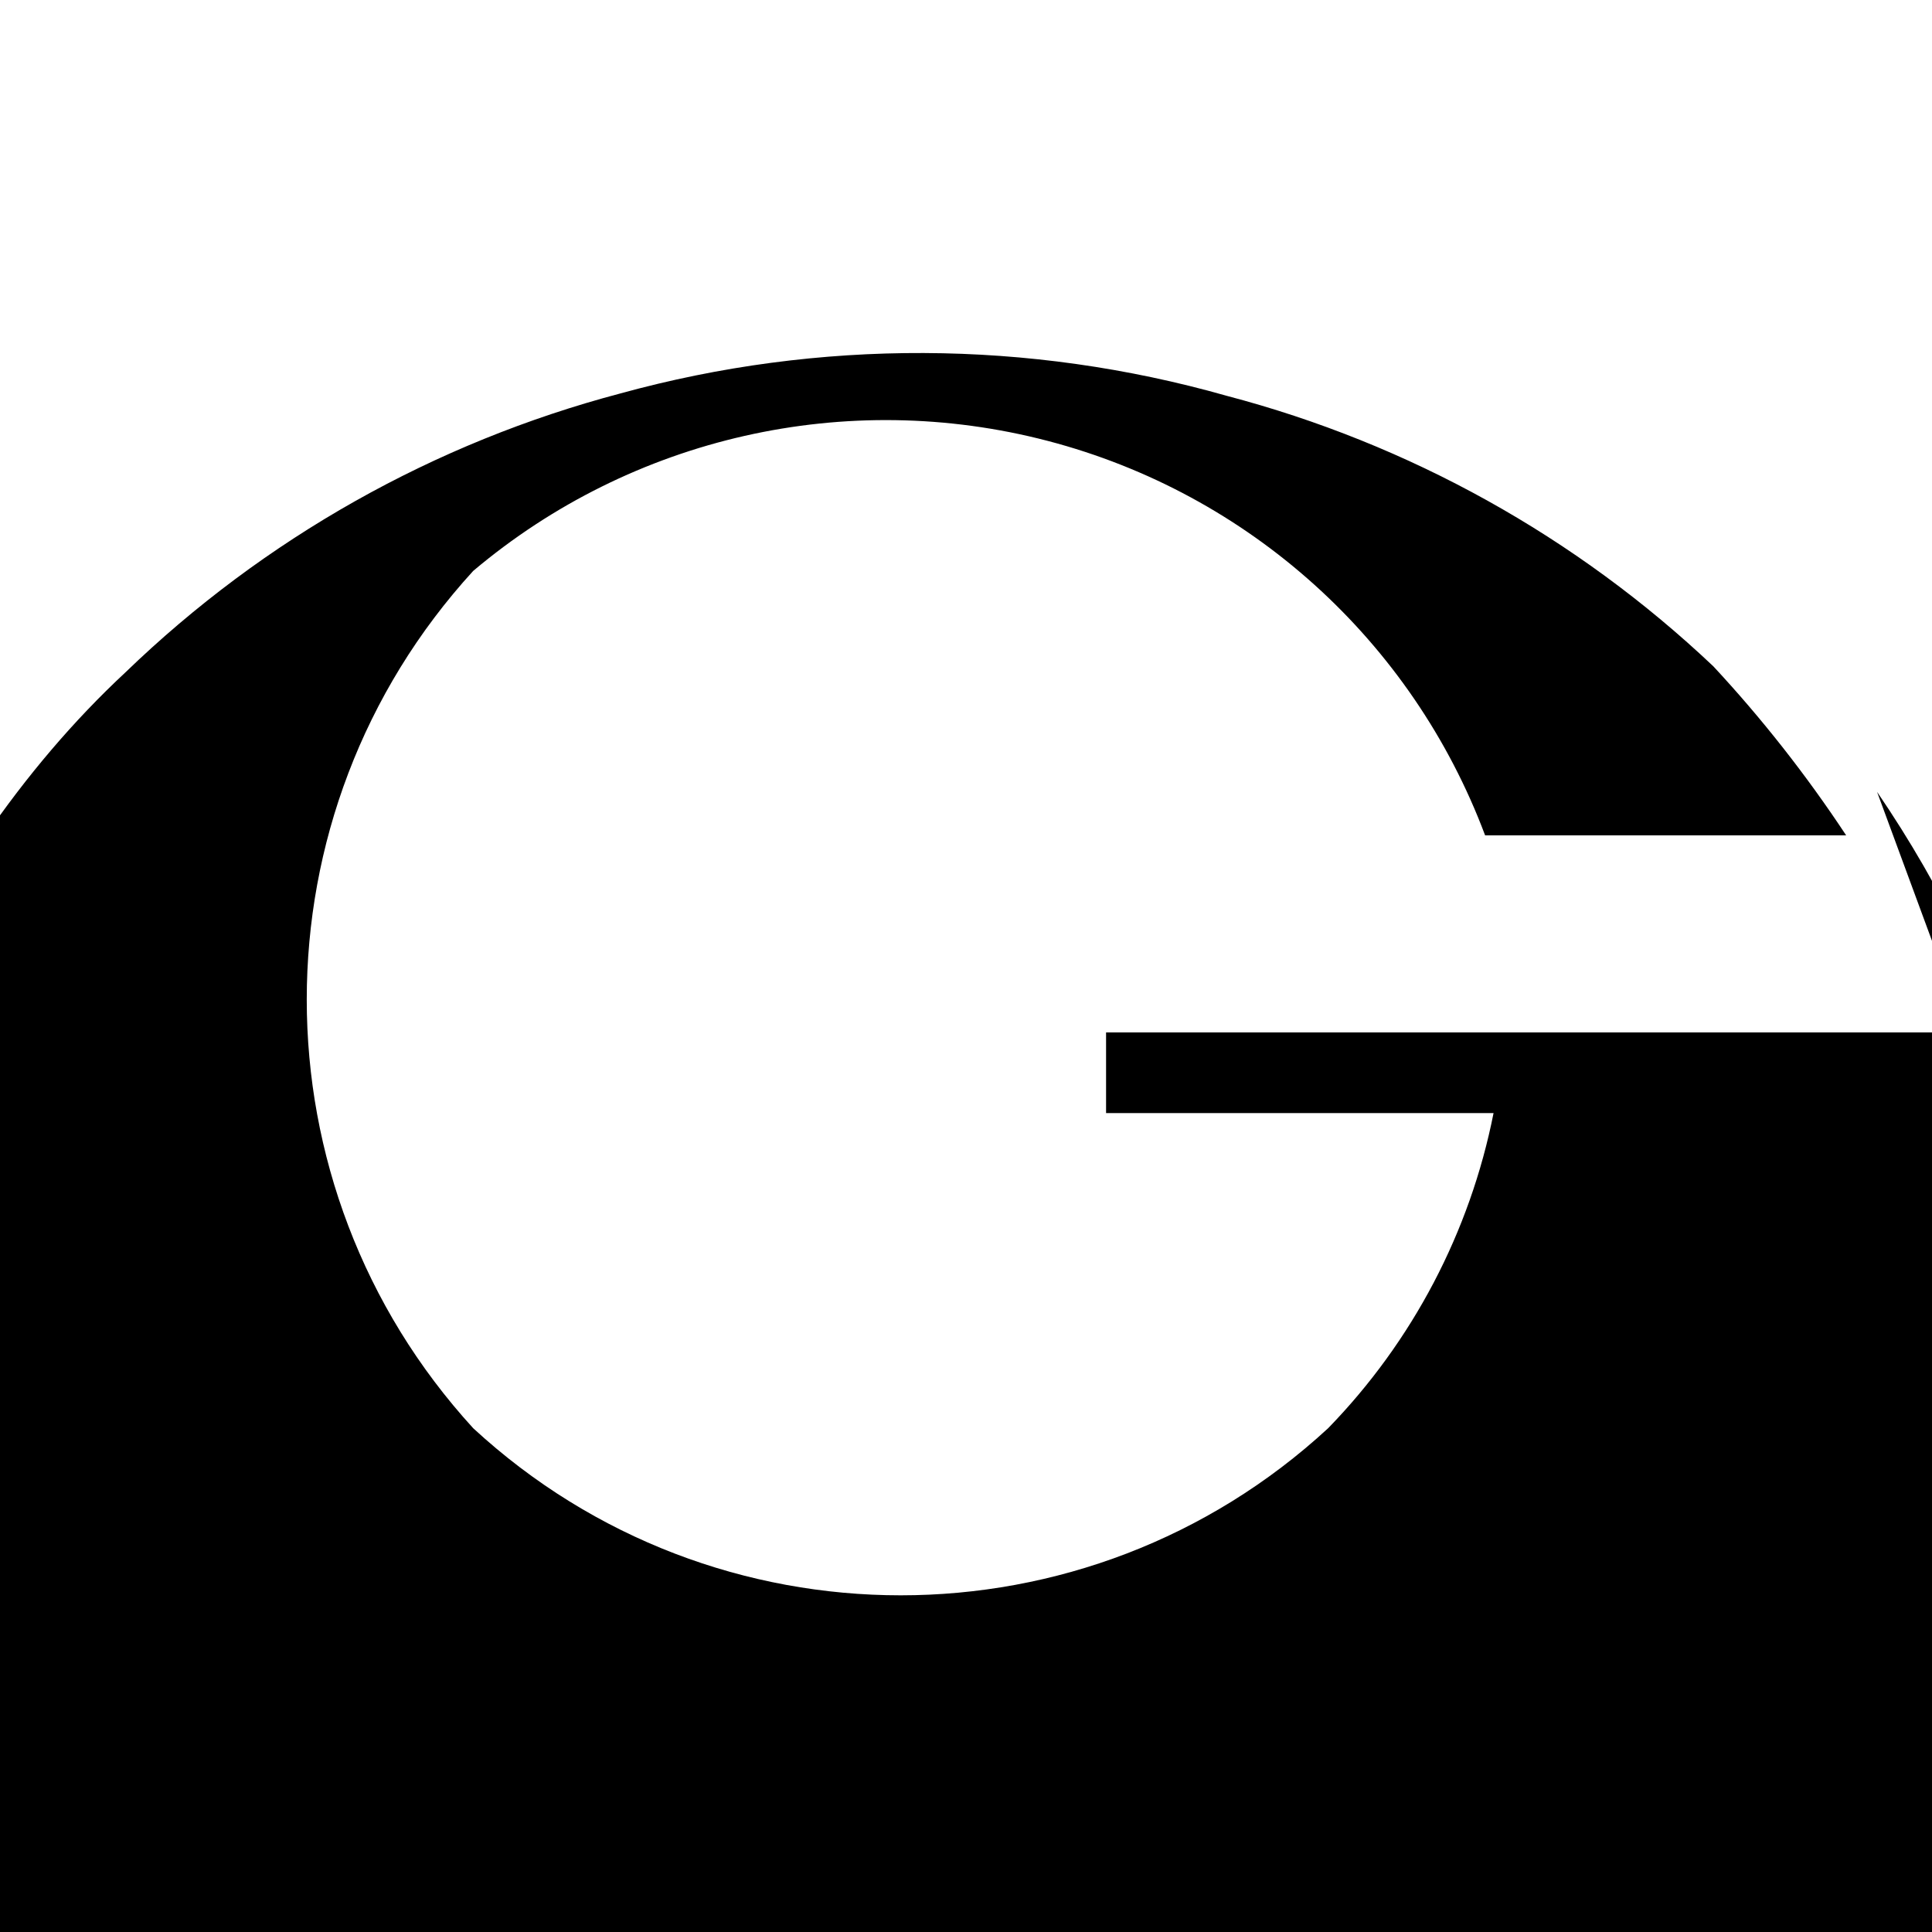
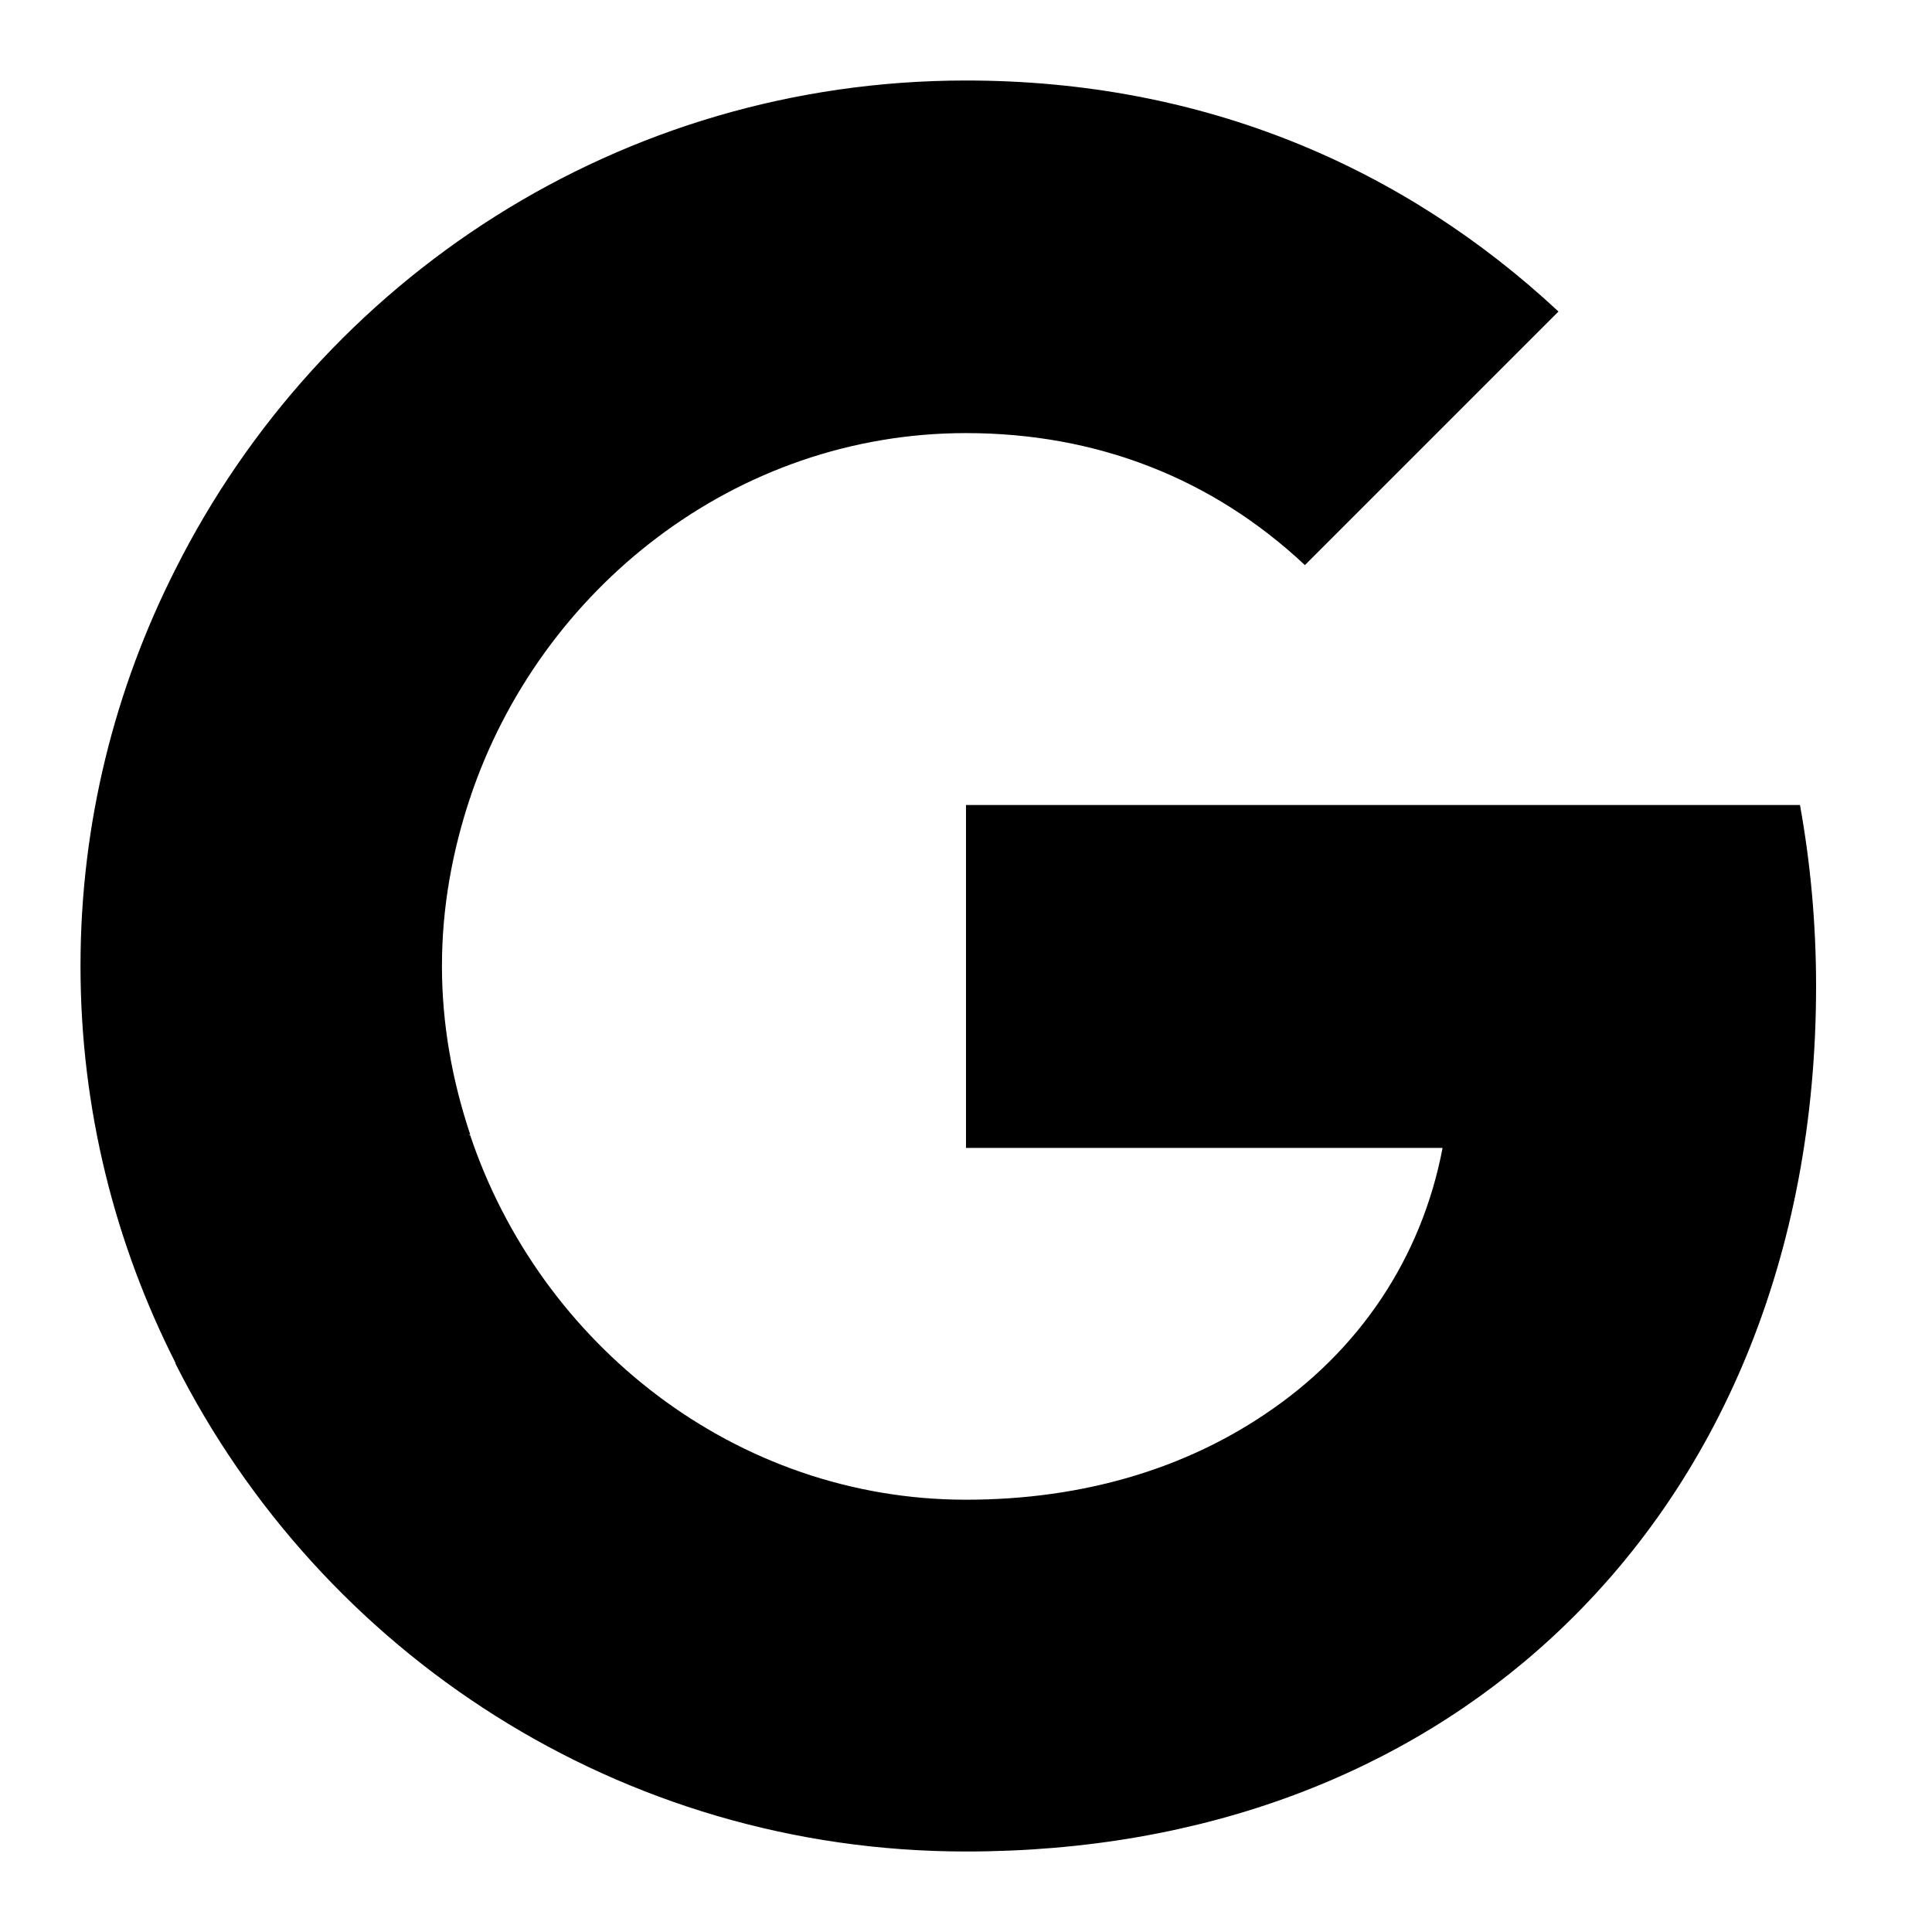
- <svg xmlns="http://www.w3.org/2000/svg" width="24" height="24" viewBox="0 0 16 16" fill="none" aria-hidden="true">
-   <path fill="#000000" d="M15.545 6.558a9.42 9.42 0 0 1 .004 10.62c-.35.51-.74.97-1.17 1.37a9.33 9.33 0 0 1-4.1 2.31 9.4 9.4 0 0 1-5.01-.02 9.36 9.36 0 0 1-4.04-2.24 9.18 9.18 0 0 1-1.36-1.37 9.05 9.05 0 0 1 0-10.29c.35-.51.74-.97 1.17-1.37a9.33 9.33 0 0 1 4.1-2.31 9.32 9.32 0 0 1 5.02.02 9.3 9.3 0 0 1 4.03 2.24c.4.43.77.9 1.1 1.4h-2.99a5.3 5.3 0 0 0-8.38-2.19 5.26 5.26 0 0 0 0 7.1 5.22 5.22 0 0 0 7.08 0 5.19 5.19 0 0 0 1.37-2.61H9.16V8.55h8.21c.09.48.14.97.14 1.45a7.5 7.5 0 0 1-.14 1.48h-.01z" />
+ <svg xmlns="http://www.w3.org/2000/svg" width="24" height="24" viewBox="0 0 24 24" fill="none" aria-hidden="true">
+   <path fill="#000000" d="M22.56 12.25c0-.78-.07-1.53-.2-2.25H12v4.26h5.92c-.26 1.37-1.04 2.53-2.21 3.31v2.77h3.57c2.08-1.92 3.28-4.74 3.28-8.09z" />
+   <path fill="#000000" d="M12 23c2.97 0 5.46-.98 7.28-2.66l-3.57-2.77c-.98.66-2.23 1.06-3.71 1.06-2.86 0-5.29-1.93-6.16-4.53H2.18v2.84C3.99 20.53 7.7 23 12 23z" />
+   <path fill="#000000" d="M5.84 14.09c-.22-.66-.35-1.36-.35-2.09s.13-1.43.35-2.09V7.07H2.18C1.43 8.55 1 10.22 1 12s.43 3.45 1.18 4.93l2.85-2.22.81-.62z" />
+   <path fill="#000000" d="M12 5.38c1.62 0 3.06.56 4.21 1.64l3.15-3.15C17.45 2.09 14.97 1 12 1 7.7 1 3.99 3.47 2.18 7.07l3.66 2.84c.87-2.6 3.3-4.53 6.16-4.53z" />
</svg>
